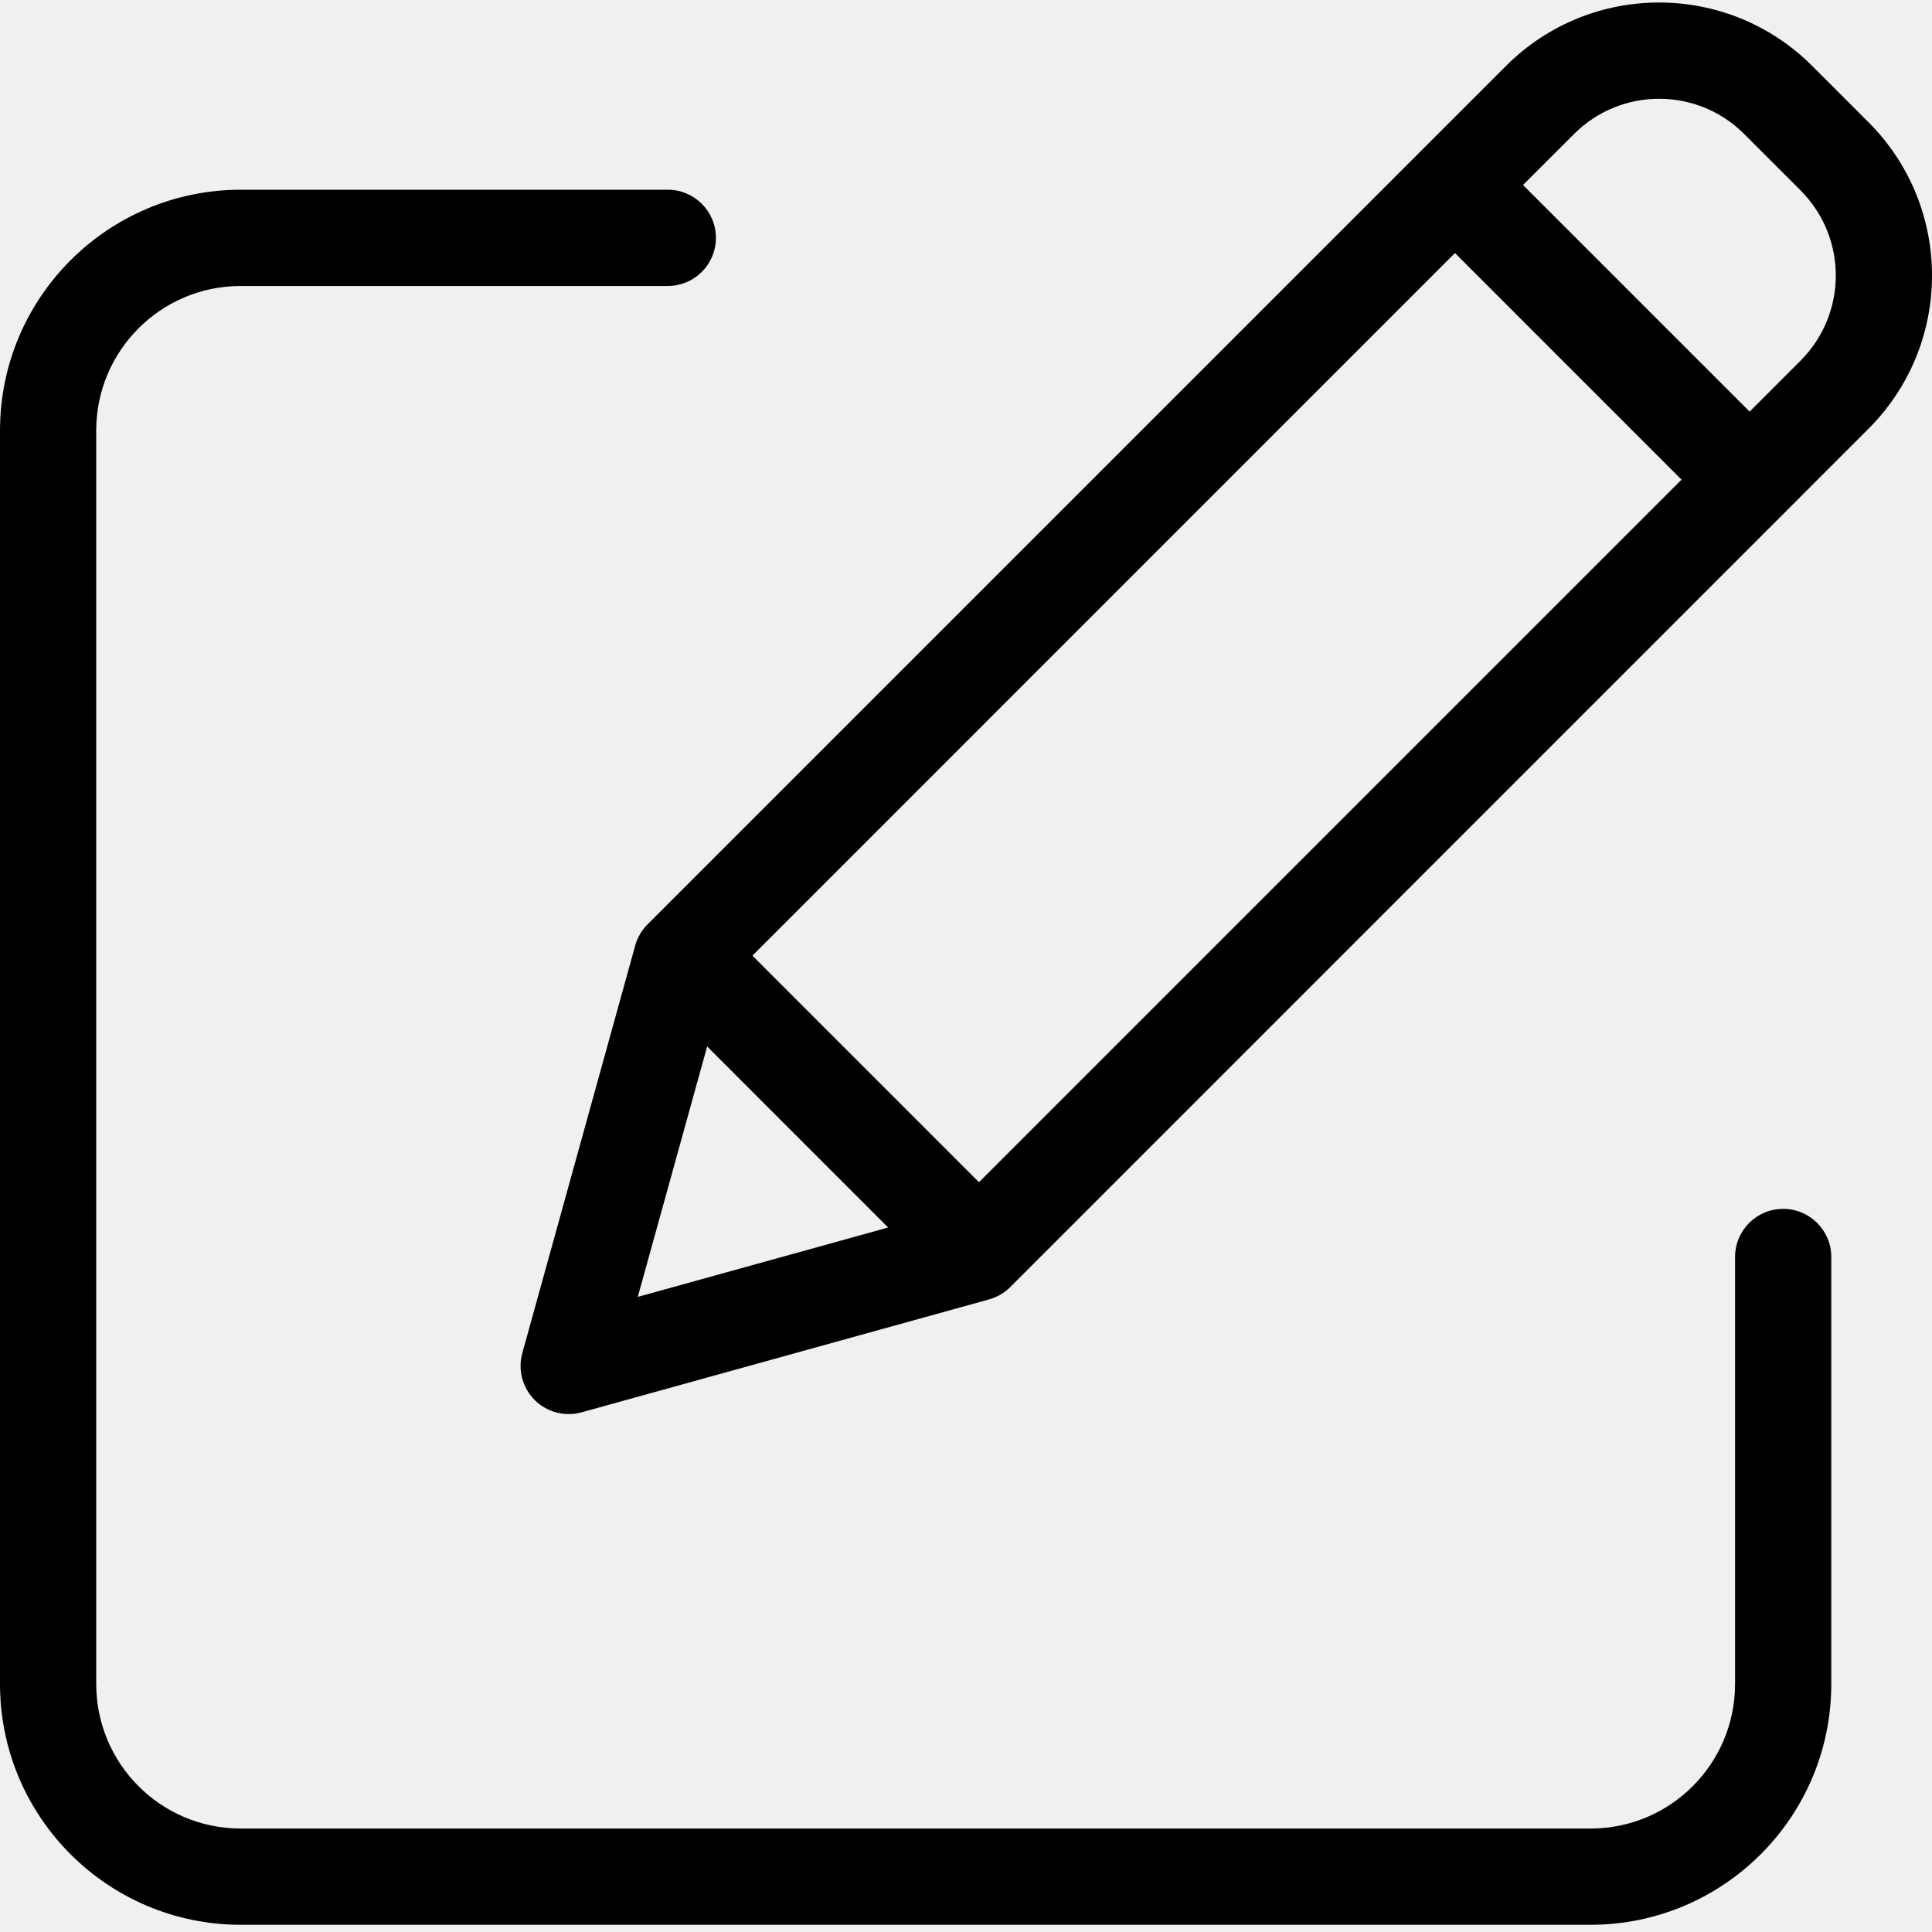
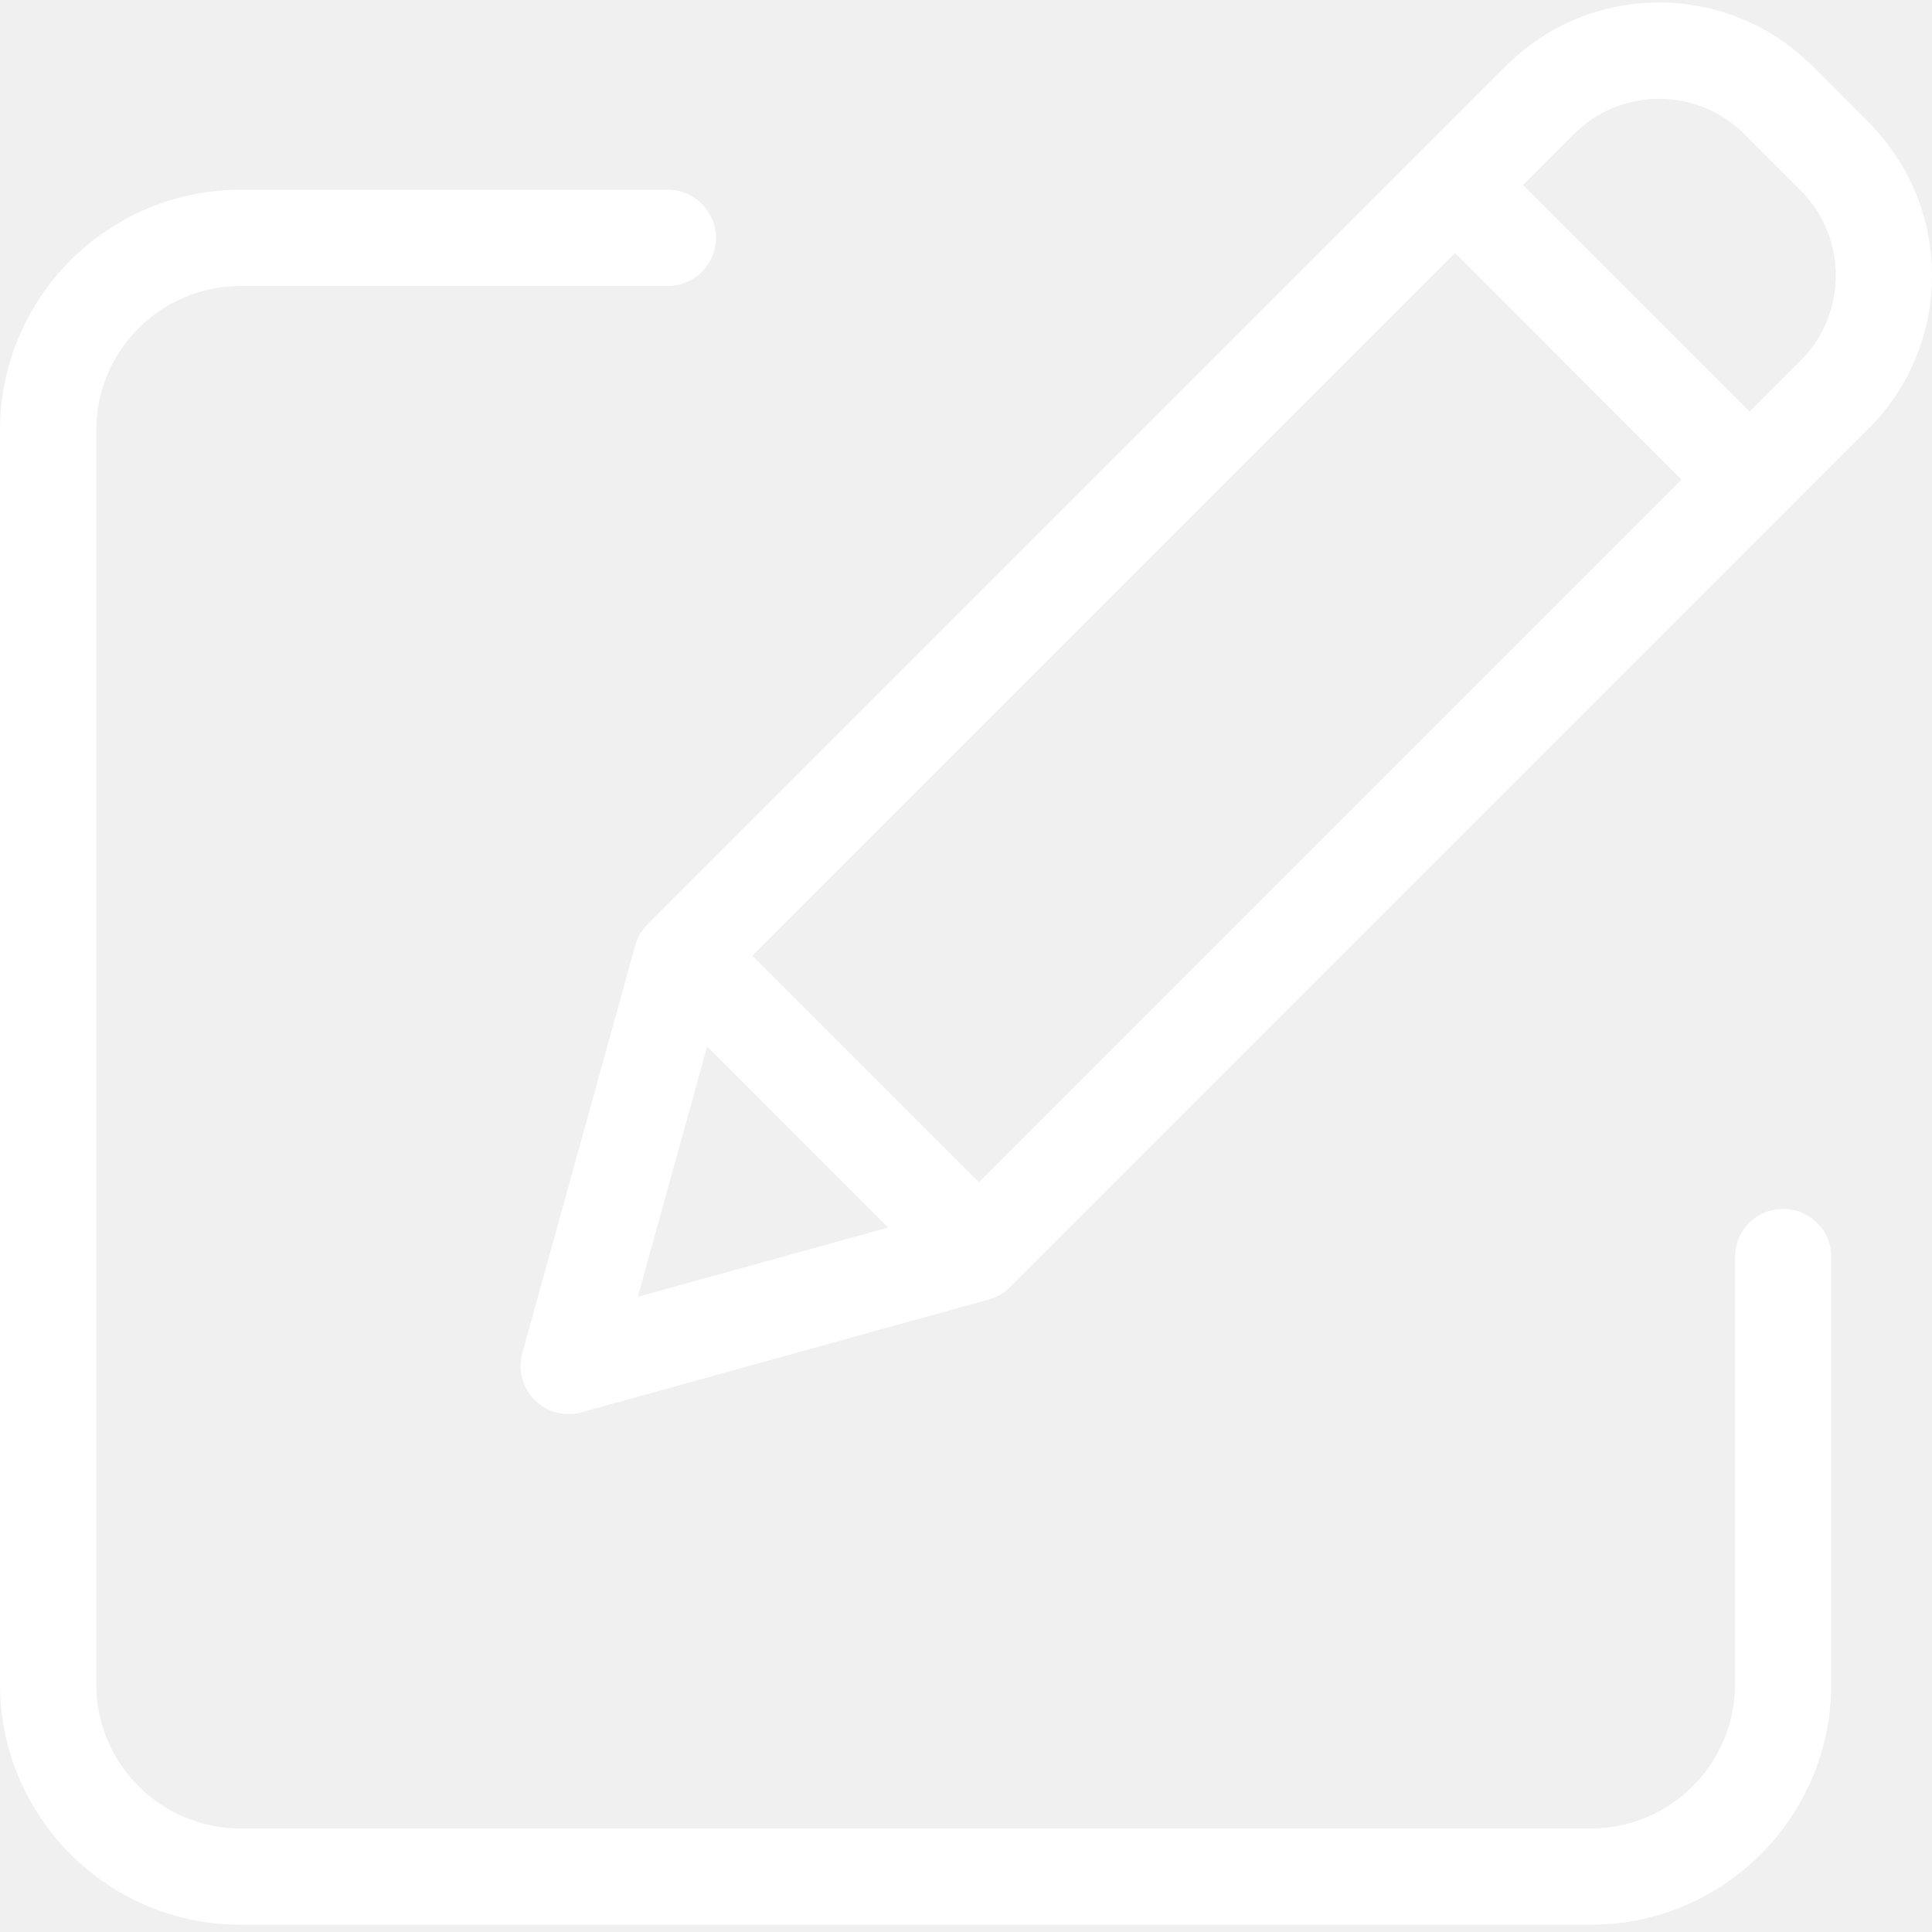
<svg xmlns="http://www.w3.org/2000/svg" width="45" height="45" viewBox="0 0 45 45" fill="none">
-   <path d="M41.533 28.157C40.914 28.157 40.413 28.658 40.413 29.277V39.228C40.41 41.084 38.907 42.589 37.05 42.59H5.604C3.747 42.589 2.244 41.084 2.241 39.228V10.023C2.244 8.167 3.747 6.663 5.604 6.661H15.555C16.174 6.661 16.675 6.159 16.675 5.54C16.675 4.922 16.174 4.419 15.555 4.419H5.604C2.51 4.423 0.004 6.93 0 10.023V39.229C0.004 42.322 2.51 44.829 5.604 44.832H37.05C40.144 44.829 42.651 42.322 42.654 39.229V29.277C42.654 28.658 42.152 28.157 41.533 28.157Z" fill="#000" />
-   <path d="M42.21 1.536C40.24 -0.434 37.047 -0.434 35.077 1.536L15.083 21.53C14.946 21.667 14.847 21.837 14.795 22.024L12.166 31.516C12.058 31.905 12.168 32.322 12.453 32.608C12.739 32.894 13.156 33.003 13.545 32.896L23.037 30.266C23.224 30.214 23.394 30.115 23.531 29.978L43.525 9.983C45.492 8.012 45.492 4.822 43.525 2.851L42.21 1.536ZM17.525 22.259L33.889 5.894L39.166 11.172L22.802 27.536L17.525 22.259ZM16.471 24.374L20.687 28.591L14.855 30.207L16.471 24.374ZM41.94 8.399L40.752 9.587L35.474 4.309L36.663 3.121C37.757 2.027 39.531 2.027 40.625 3.121L41.94 4.436C43.032 5.531 43.032 7.304 41.94 8.399Z" fill="#000" />
+   <path d="M41.533 28.157C40.914 28.157 40.413 28.658 40.413 29.277V39.228C40.41 41.084 38.907 42.589 37.05 42.59H5.604C3.747 42.589 2.244 41.084 2.241 39.228V10.023C2.244 8.167 3.747 6.663 5.604 6.661H15.555C16.174 6.661 16.675 6.159 16.675 5.54C16.675 4.922 16.174 4.419 15.555 4.419H5.604C2.51 4.423 0.004 6.93 0 10.023V39.229C0.004 42.322 2.51 44.829 5.604 44.832H37.05C40.144 44.829 42.651 42.322 42.654 39.229V29.277C42.654 28.658 42.152 28.157 41.533 28.157Z" fill="#fff" />
+   <path d="M42.21 1.536C40.24 -0.434 37.047 -0.434 35.077 1.536L15.083 21.53C14.946 21.667 14.847 21.837 14.795 22.024L12.166 31.516C12.058 31.905 12.168 32.322 12.453 32.608C12.739 32.894 13.156 33.003 13.545 32.896L23.037 30.266C23.224 30.214 23.394 30.115 23.531 29.978L43.525 9.983C45.492 8.012 45.492 4.822 43.525 2.851L42.21 1.536ZM17.525 22.259L33.889 5.894L39.166 11.172L22.802 27.536L17.525 22.259ZM16.471 24.374L20.687 28.591L14.855 30.207L16.471 24.374ZM41.94 8.399L40.752 9.587L35.474 4.309L36.663 3.121C37.757 2.027 39.531 2.027 40.625 3.121L41.94 4.436C43.032 5.531 43.032 7.304 41.94 8.399Z" fill="#fff" />
</svg>
